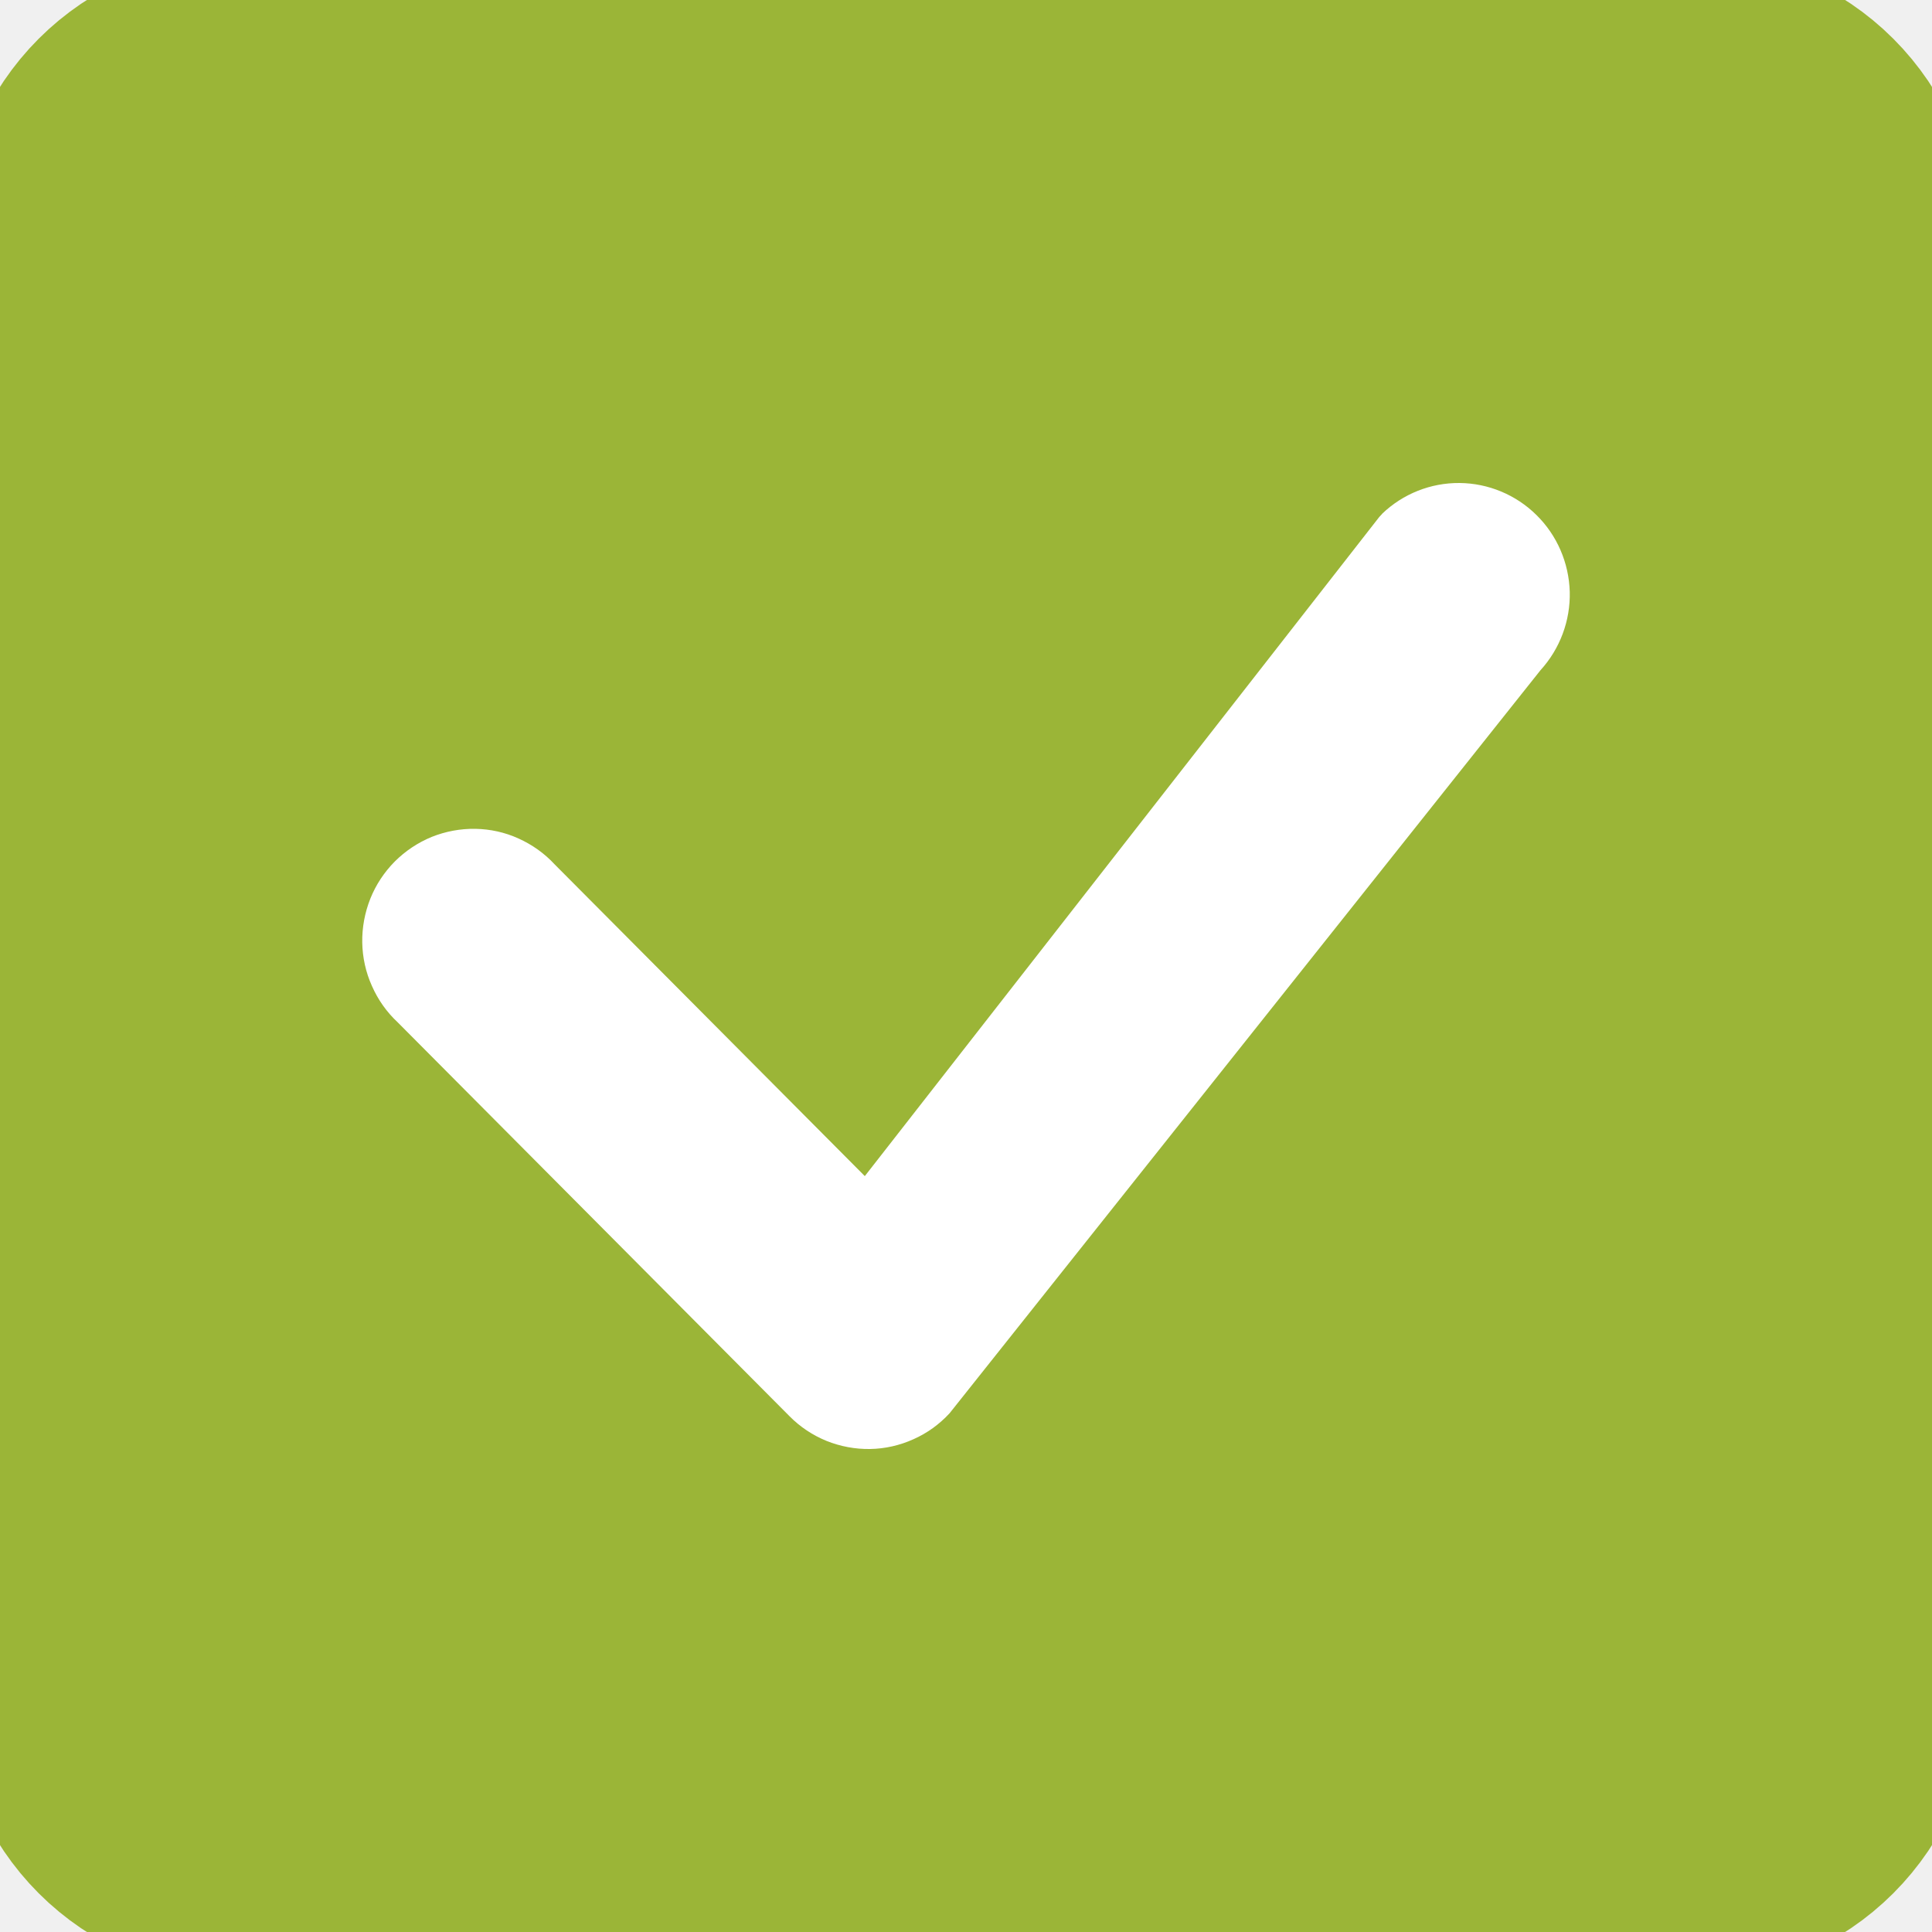
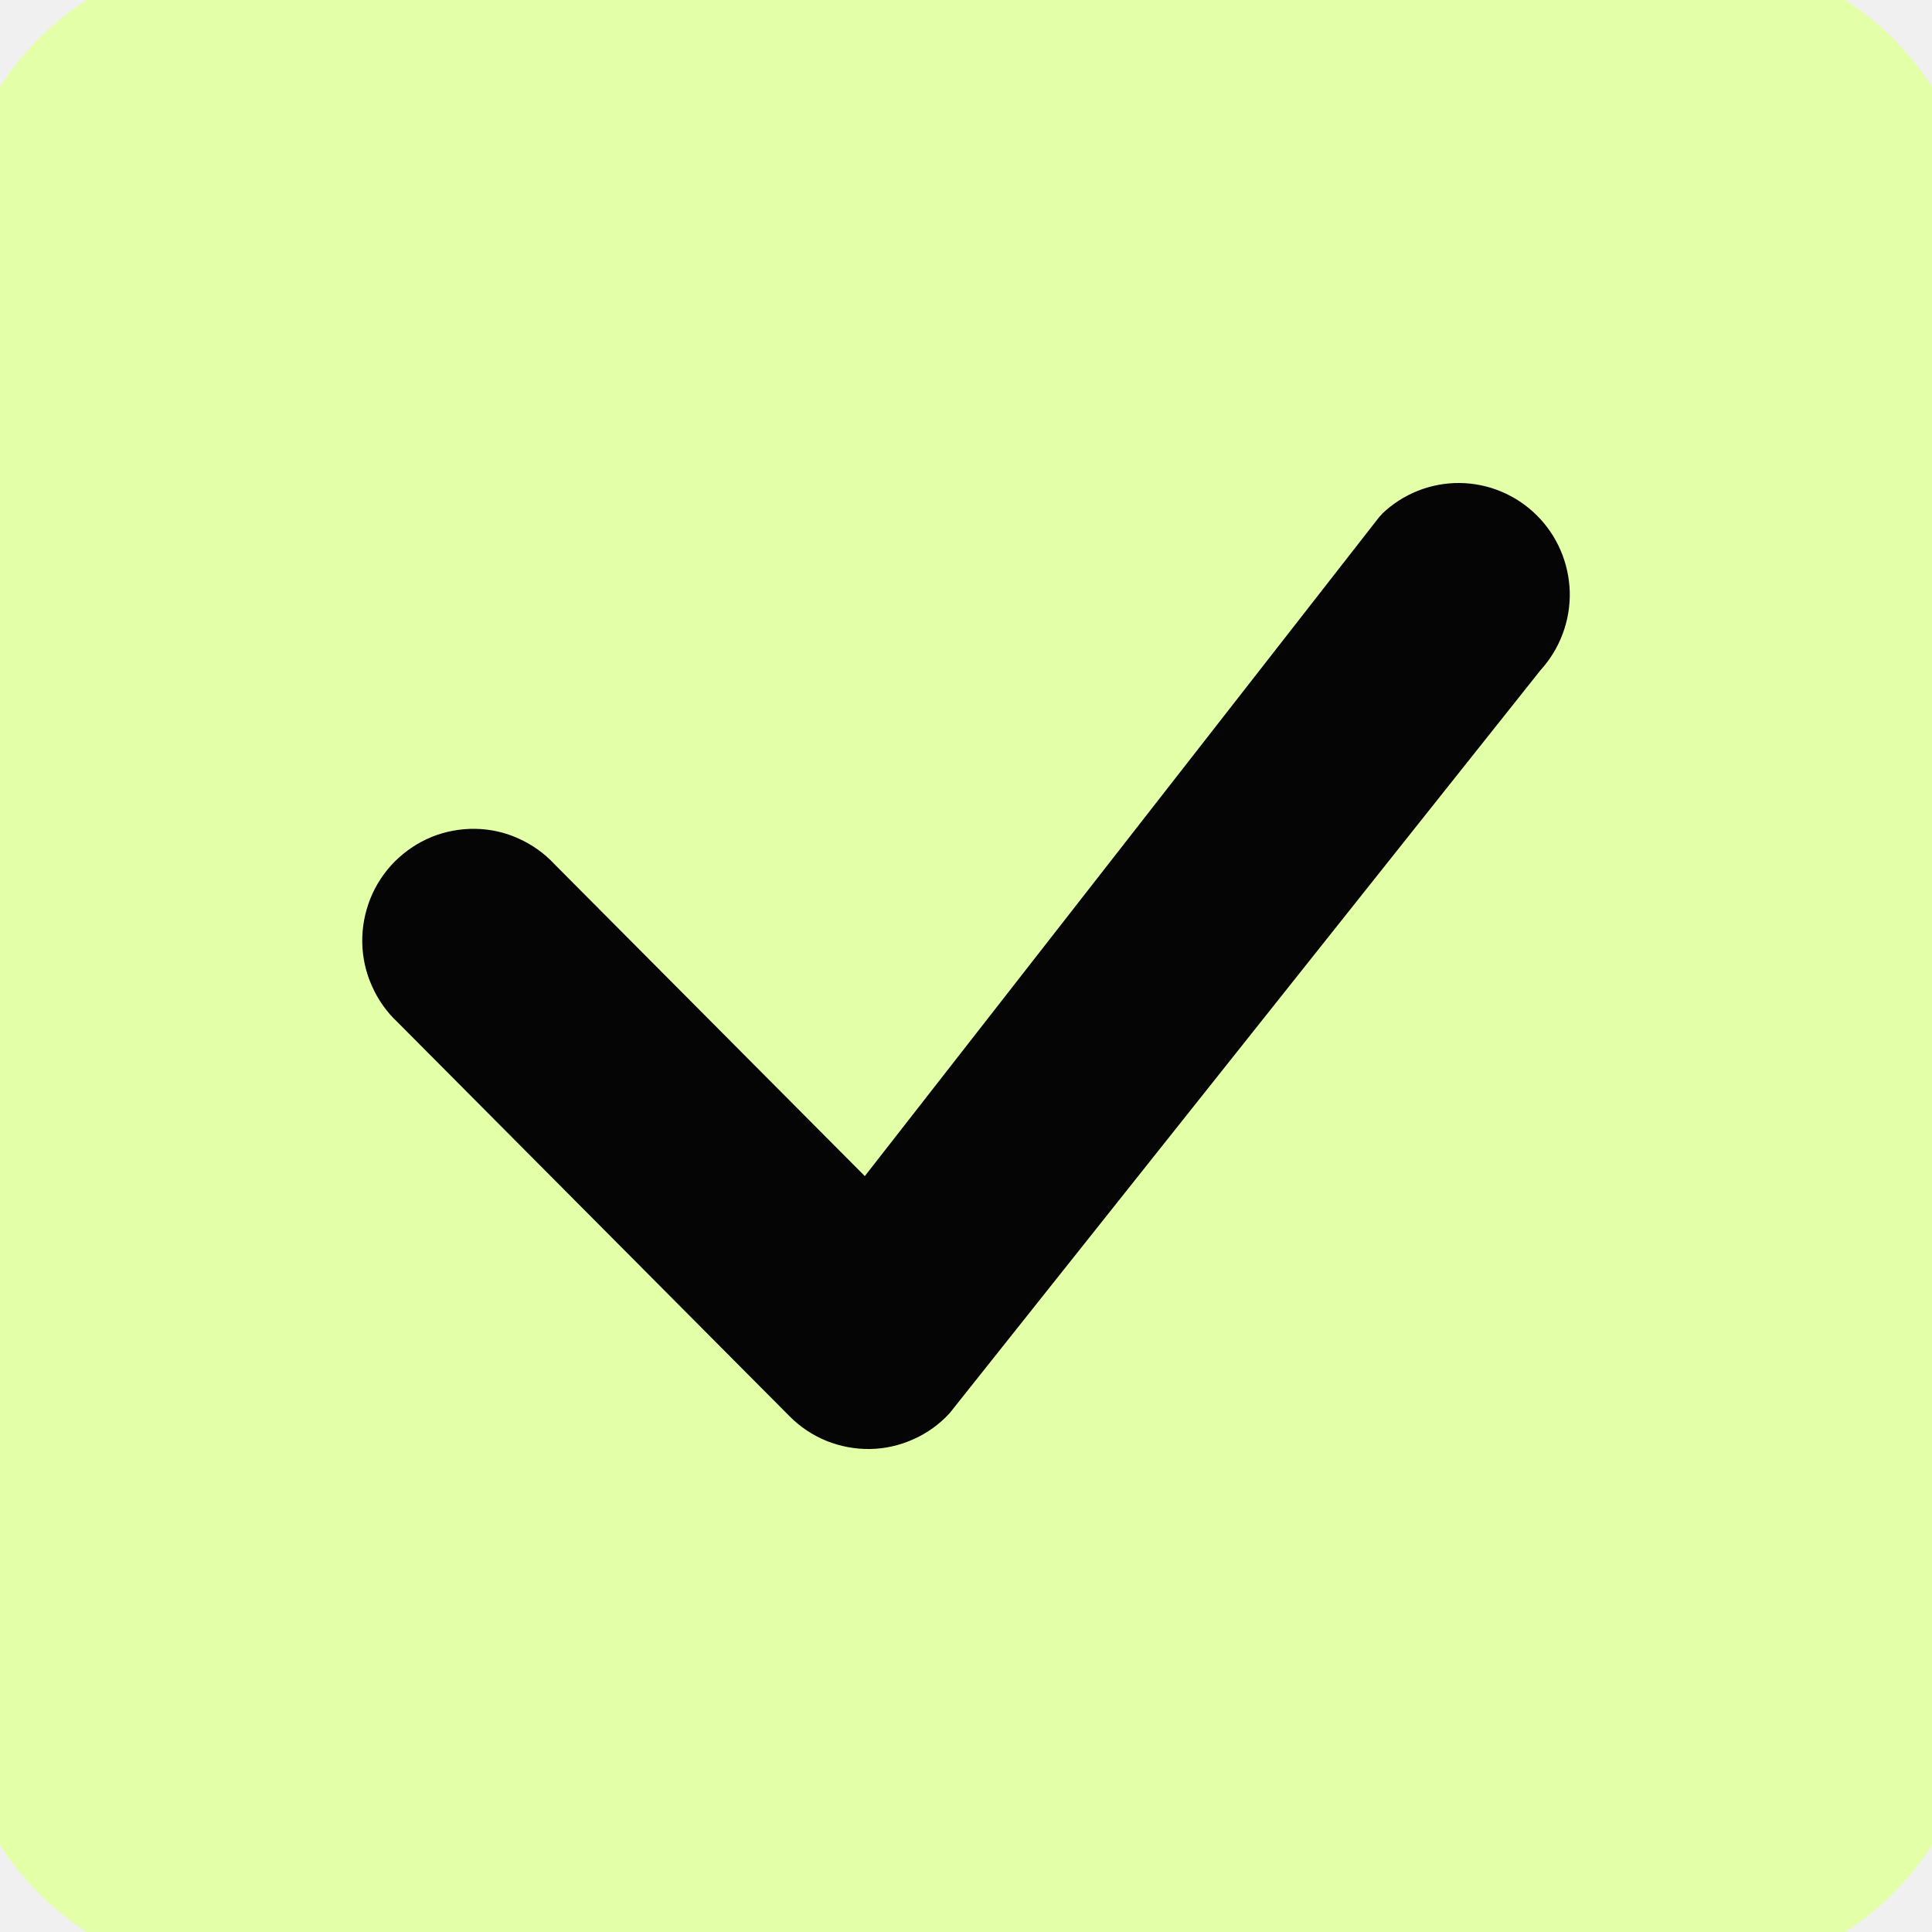
<svg xmlns="http://www.w3.org/2000/svg" width="16" height="16" viewBox="0 0 16 16" fill="none">
-   <rect x="0.625" y="0.625" width="14.75" height="14.75" rx="1.375" fill="#9BB537" stroke="#9BB537" stroke-width="1" />
-   <path d="M11.446 4.255C11.618 4.09 11.848 3.998 12.087 4C12.325 4.002 12.554 4.097 12.724 4.265C12.895 4.433 12.993 4.661 13 4.901C13.006 5.14 12.919 5.373 12.758 5.55L7.864 11.704C7.779 11.796 7.678 11.869 7.565 11.919C7.452 11.97 7.33 11.998 7.206 12C7.083 12.002 6.96 11.979 6.845 11.933C6.73 11.886 6.626 11.817 6.539 11.729L3.293 8.466C3.202 8.381 3.13 8.279 3.08 8.165C3.029 8.052 3.002 7.929 3 7.805C2.998 7.681 3.021 7.558 3.067 7.442C3.113 7.327 3.182 7.223 3.269 7.135C3.357 7.047 3.461 6.978 3.575 6.931C3.69 6.885 3.813 6.862 3.936 6.864C4.06 6.866 4.182 6.893 4.294 6.944C4.407 6.995 4.509 7.067 4.593 7.158L7.162 9.74L11.422 4.282C11.43 4.273 11.438 4.264 11.447 4.255H11.446Z" fill="white" />
-   <rect x="0.625" y="0.625" width="14.75" height="14.75" rx="1.375" fill="transparent" stroke="#9BB537" stroke-width="2" />
+   <rect x="0.625" y="0.625" width="14.75" height="14.75" rx="1.375" fill="#E3FFA8" stroke="#E3FFA8" stroke-width="1" />
+   <path d="M11.446 4.255C11.618 4.09 11.848 3.998 12.087 4C12.325 4.002 12.554 4.097 12.724 4.265C12.895 4.433 12.993 4.661 13 4.901C13.006 5.14 12.919 5.373 12.758 5.55L7.864 11.704C7.779 11.796 7.678 11.869 7.565 11.919C7.452 11.97 7.33 11.998 7.206 12C7.083 12.002 6.96 11.979 6.845 11.933C6.73 11.886 6.626 11.817 6.539 11.729L3.293 8.466C3.202 8.381 3.13 8.279 3.08 8.165C3.029 8.052 3.002 7.929 3 7.805C2.998 7.681 3.021 7.558 3.067 7.442C3.113 7.327 3.182 7.223 3.269 7.135C3.357 7.047 3.461 6.978 3.575 6.931C3.69 6.885 3.813 6.862 3.936 6.864C4.06 6.866 4.182 6.893 4.294 6.944C4.407 6.995 4.509 7.067 4.593 7.158L7.162 9.74L11.422 4.282C11.43 4.273 11.438 4.264 11.447 4.255H11.446Z" fill="#050505" />
+   <rect x="0.625" y="0.625" width="14.75" height="14.75" rx="1.375" fill="transparent" stroke="#E3FFA8" stroke-width="2" />
</svg>
